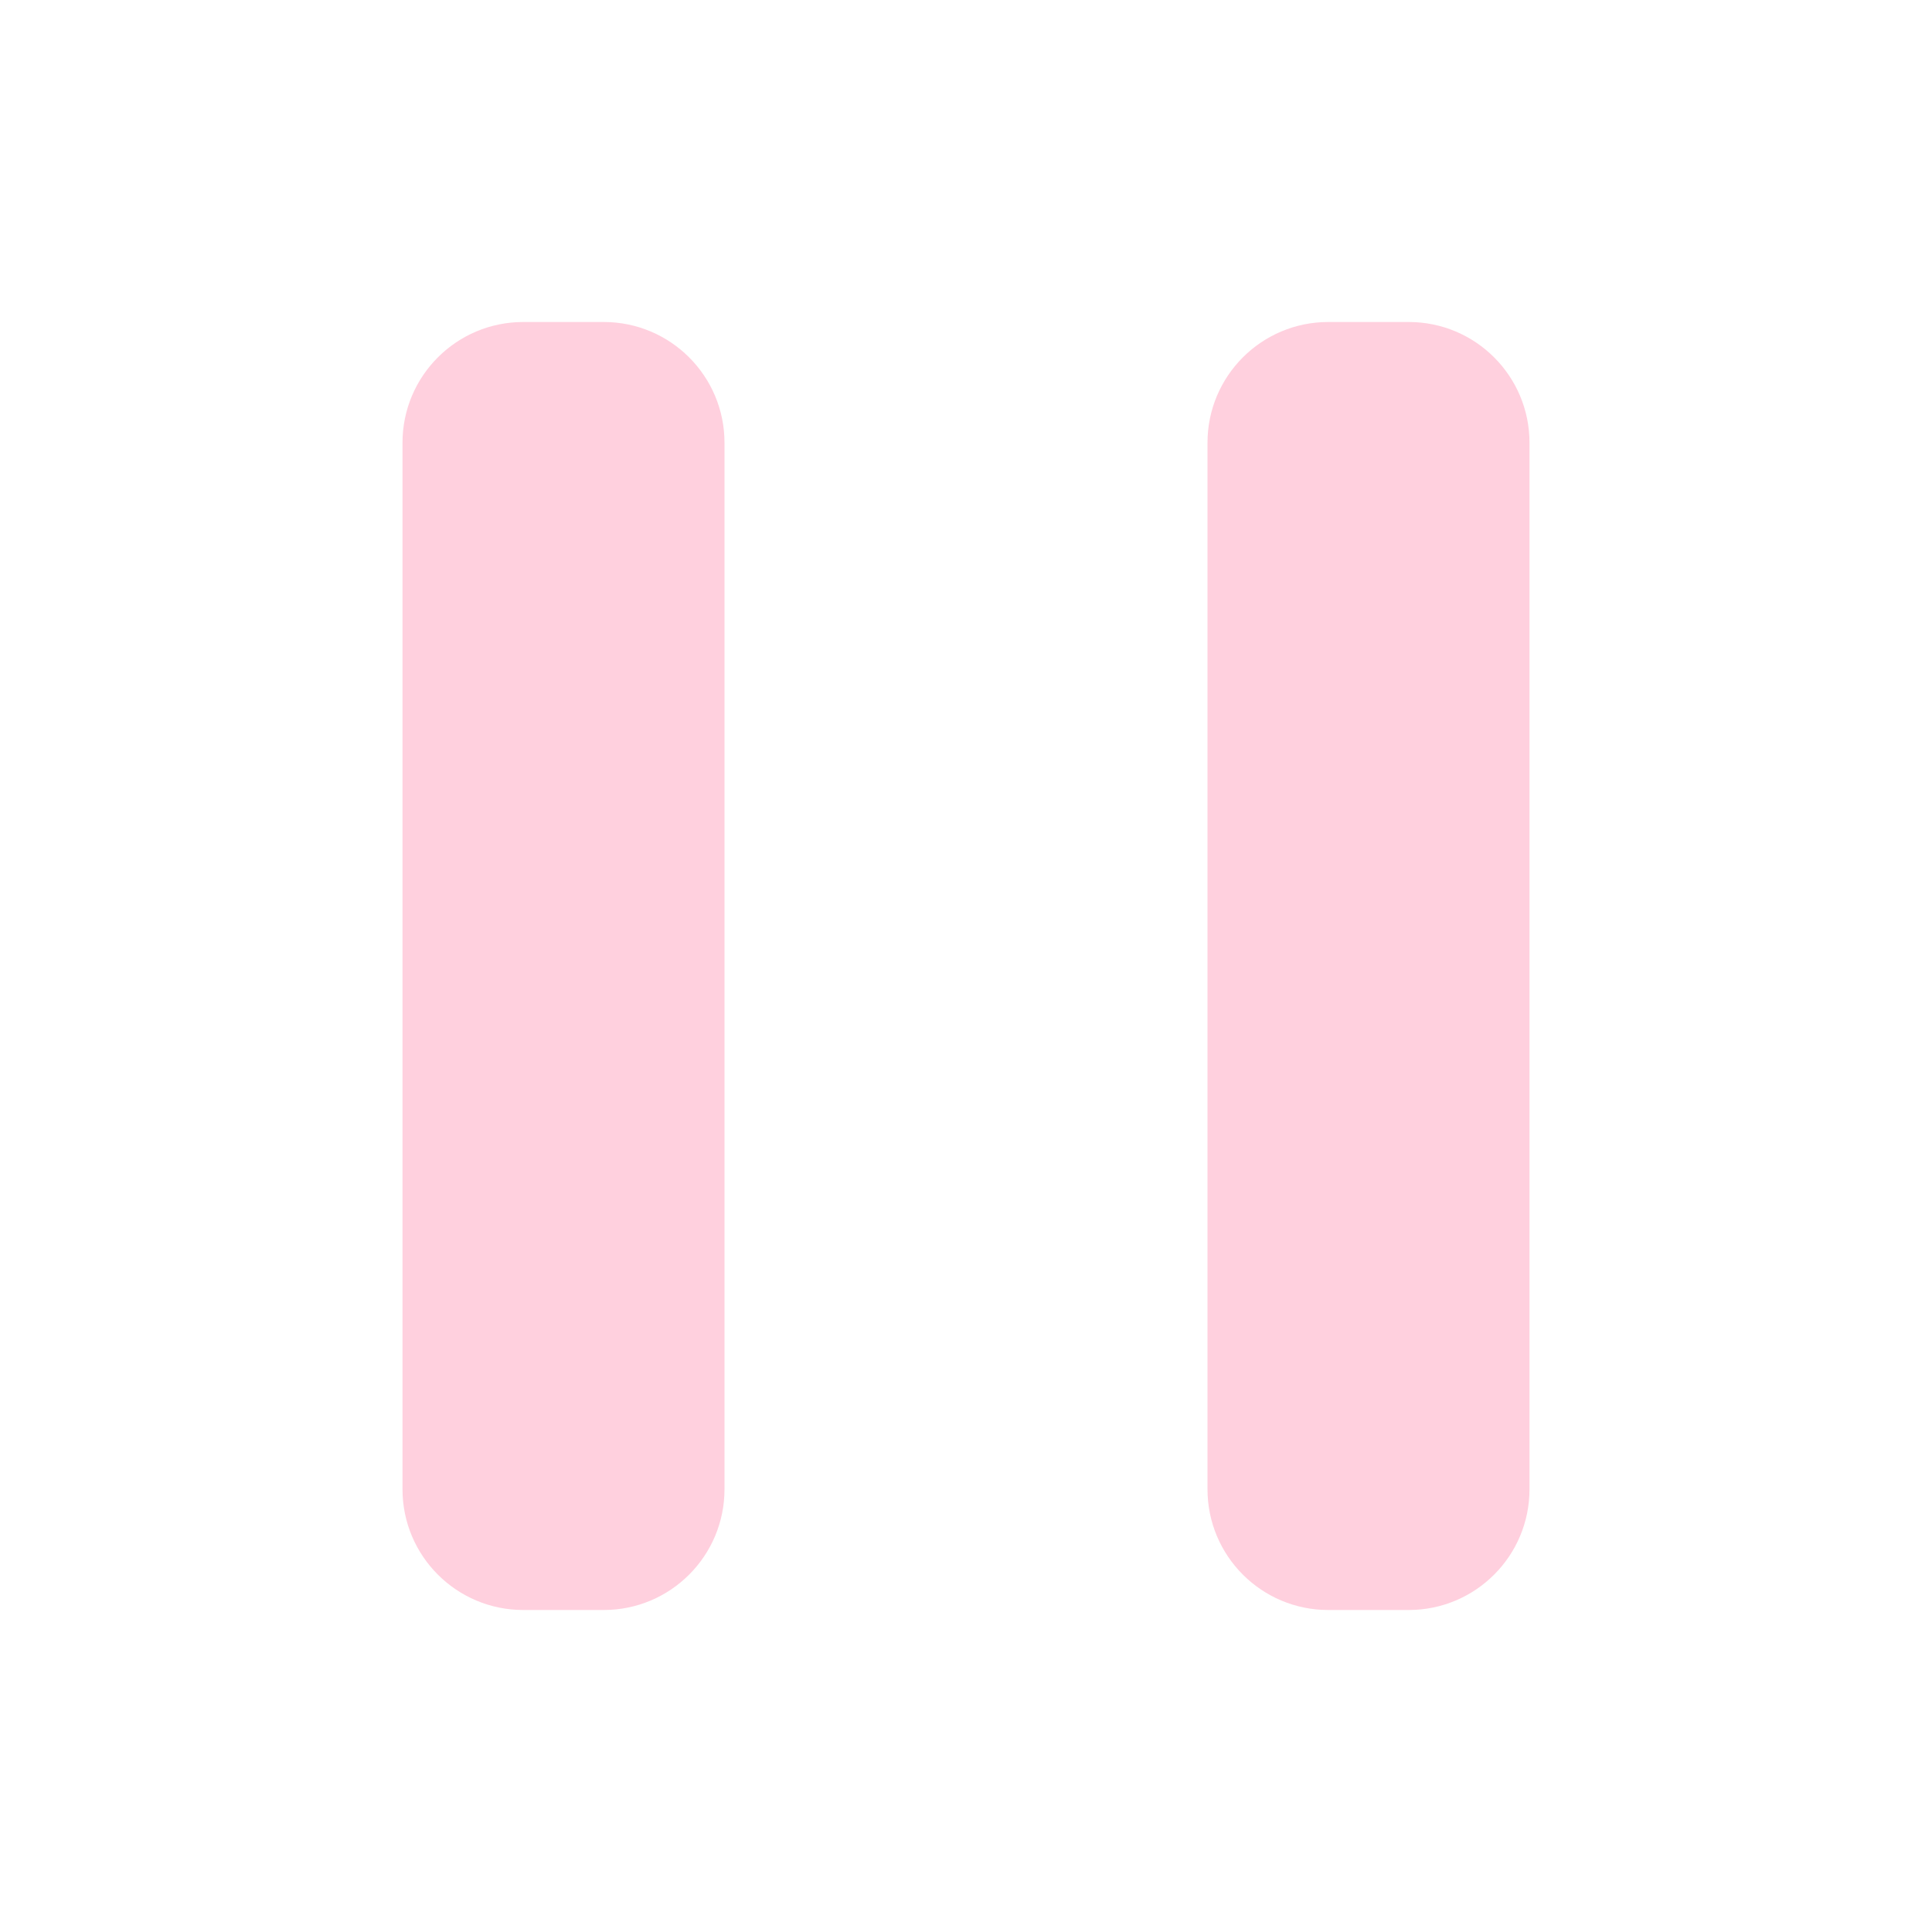
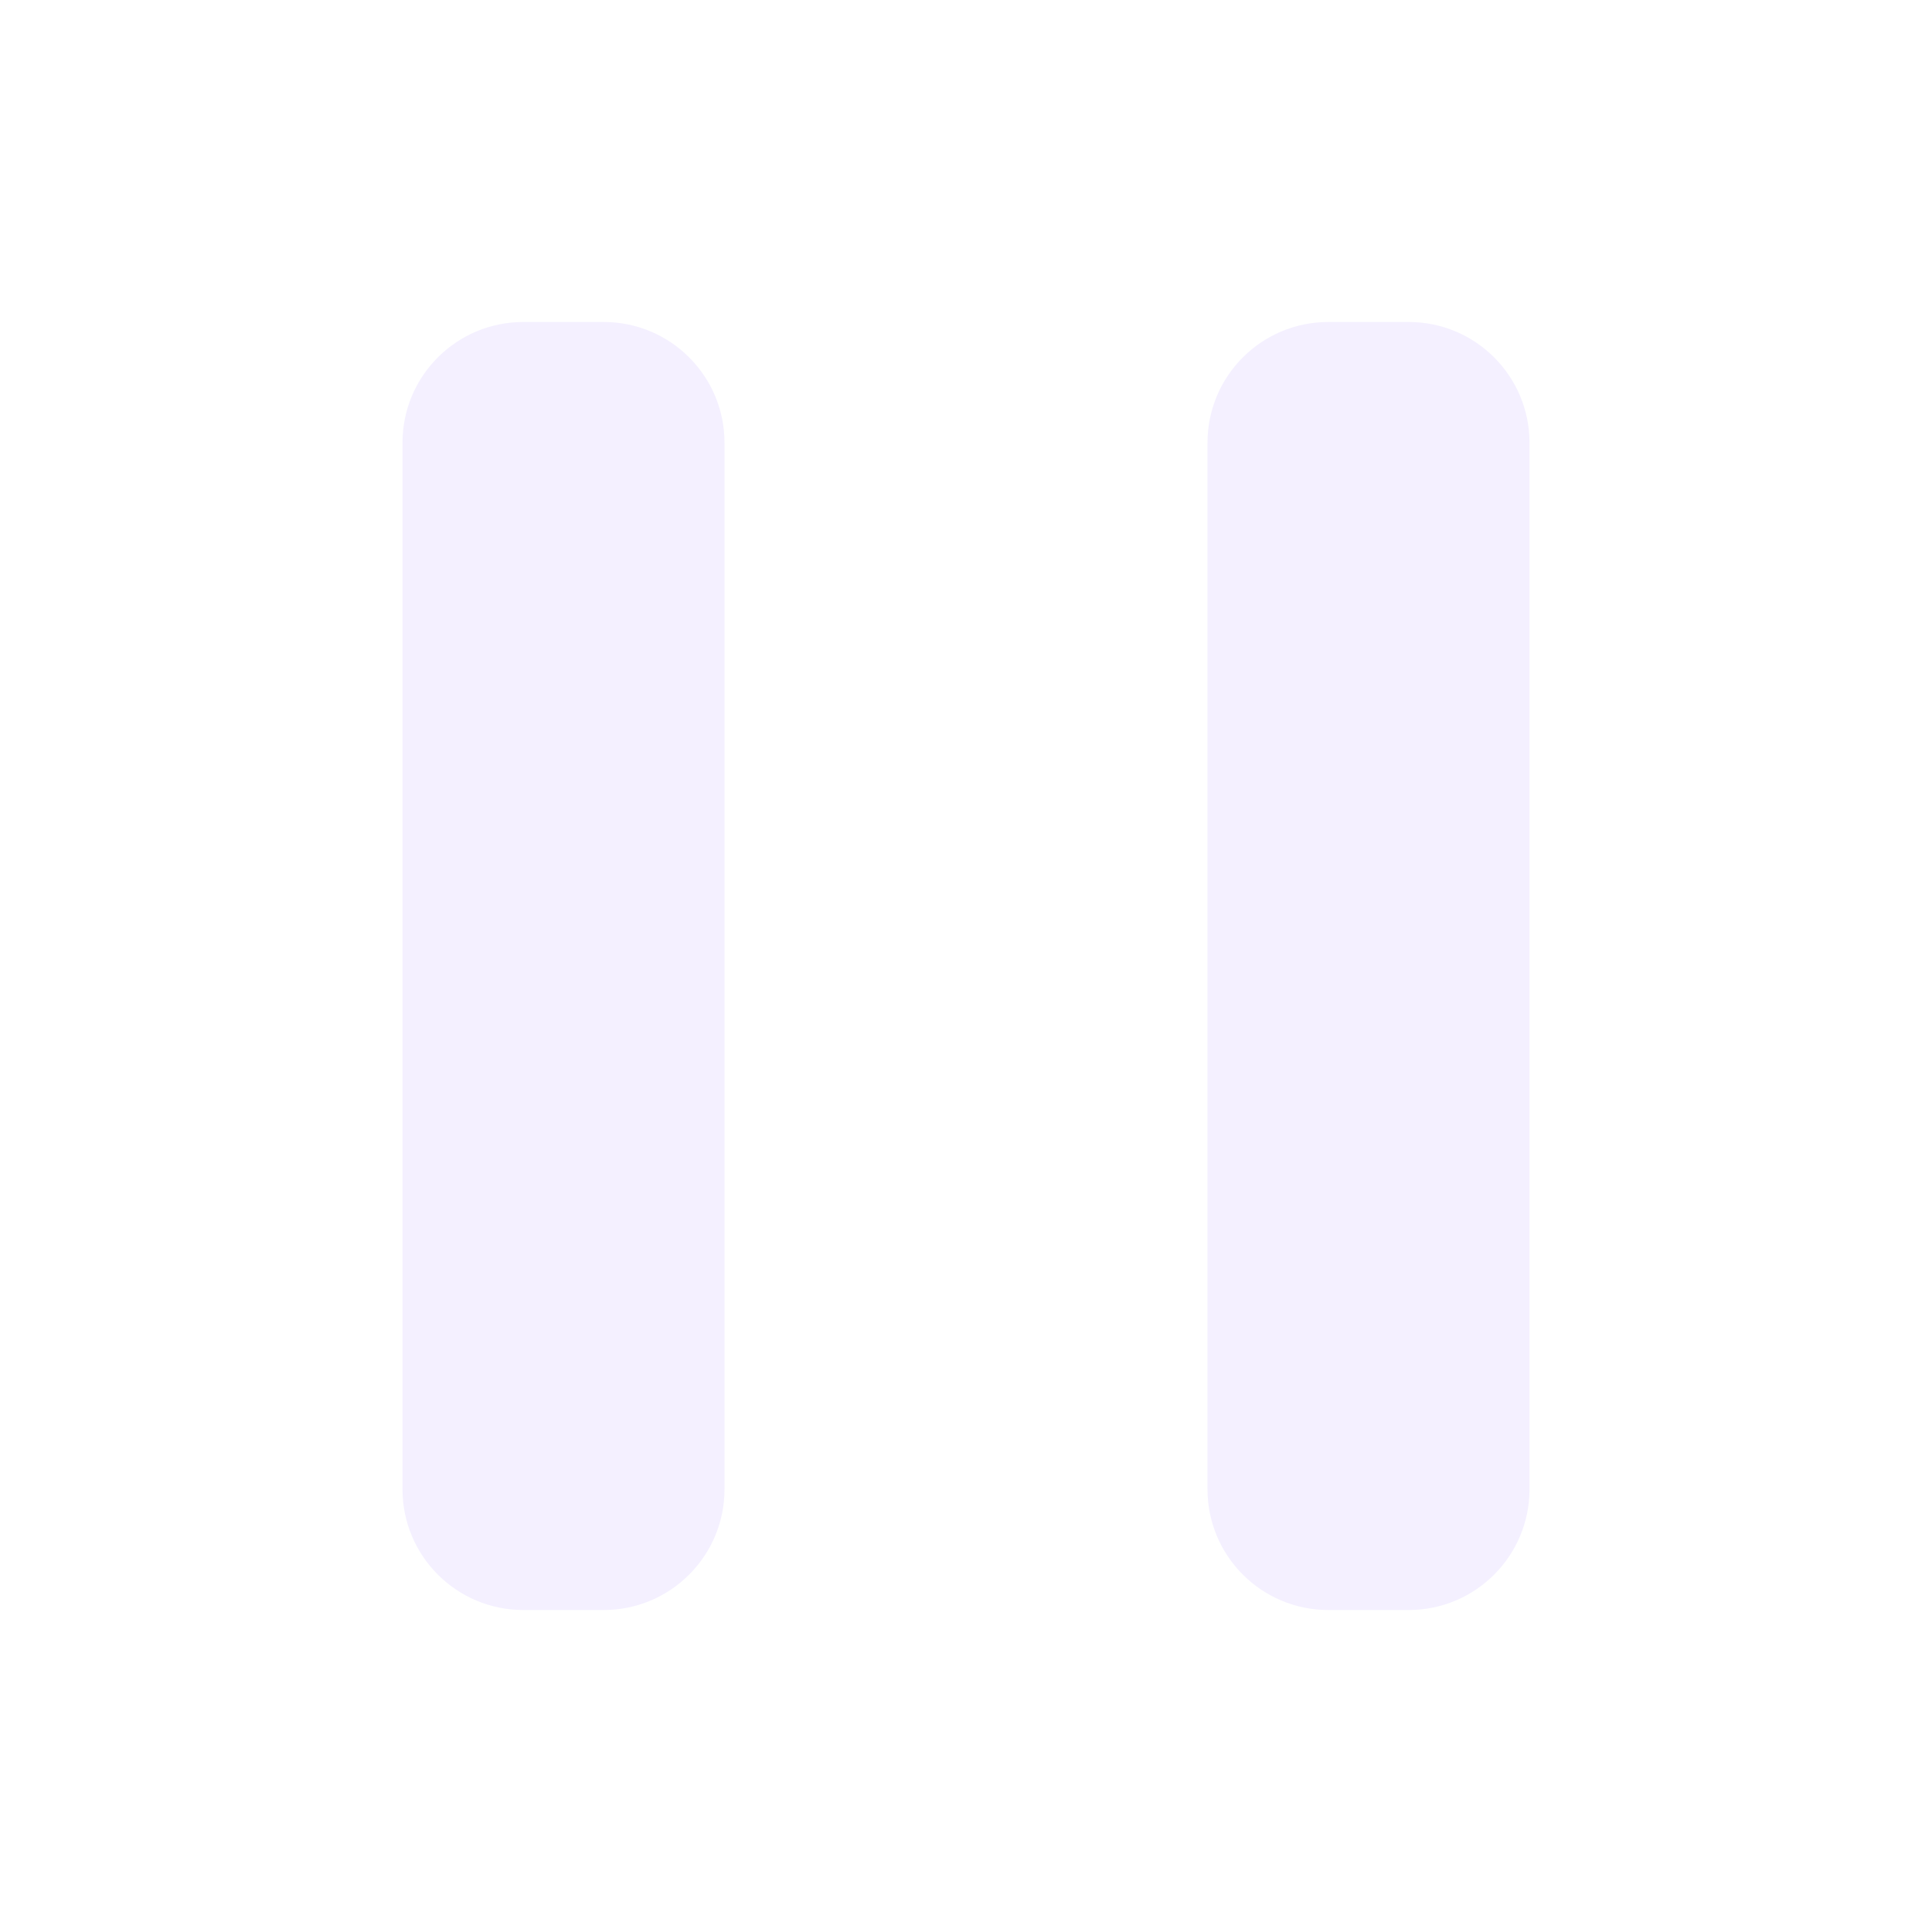
<svg xmlns="http://www.w3.org/2000/svg" viewBox="0 0 24 24">
-   <rect x="5" y="4" width="4" height="16" rx="1.5" fill="#ffd0de" />
-   <rect x="15" y="4" width="4" height="16" rx="1.5" fill="#ffd0de" />
+   <rect x="5" y="4" width="4" height="16" rx="1.5" fill="#f4f0ff" />
+   <rect x="15" y="4" width="4" height="16" rx="1.5" fill="#f4f0ff" />
</svg>
